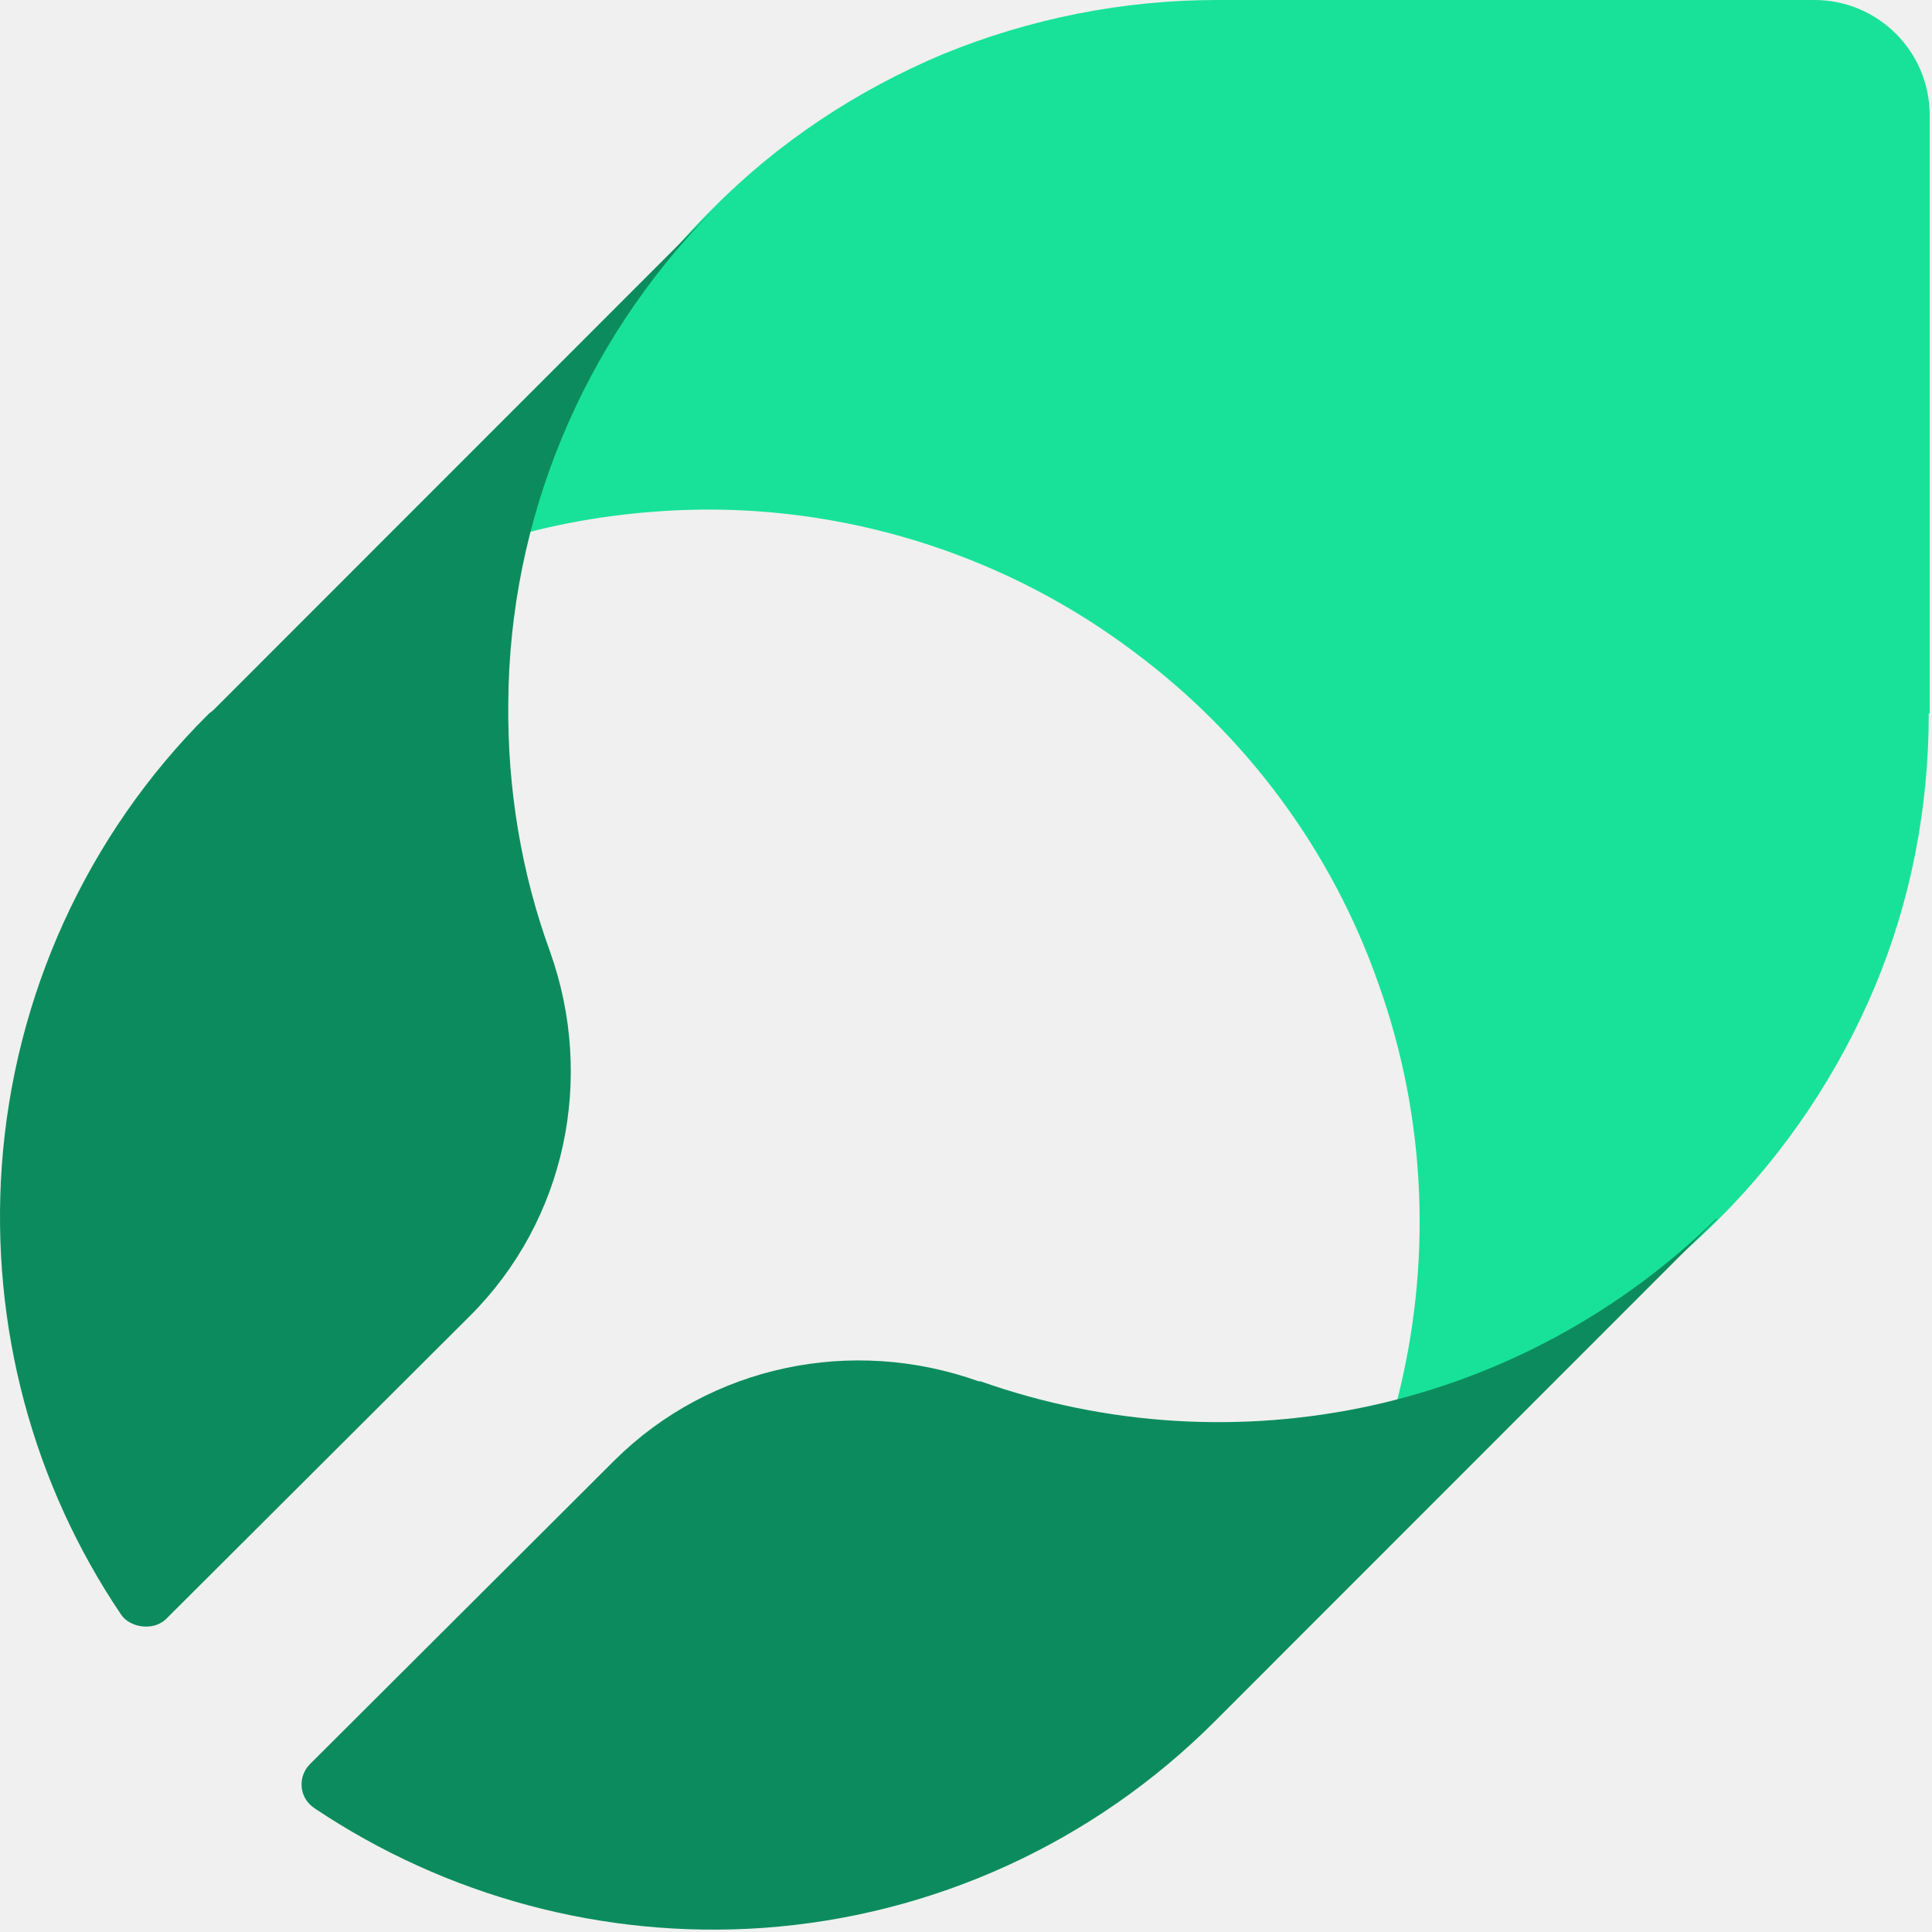
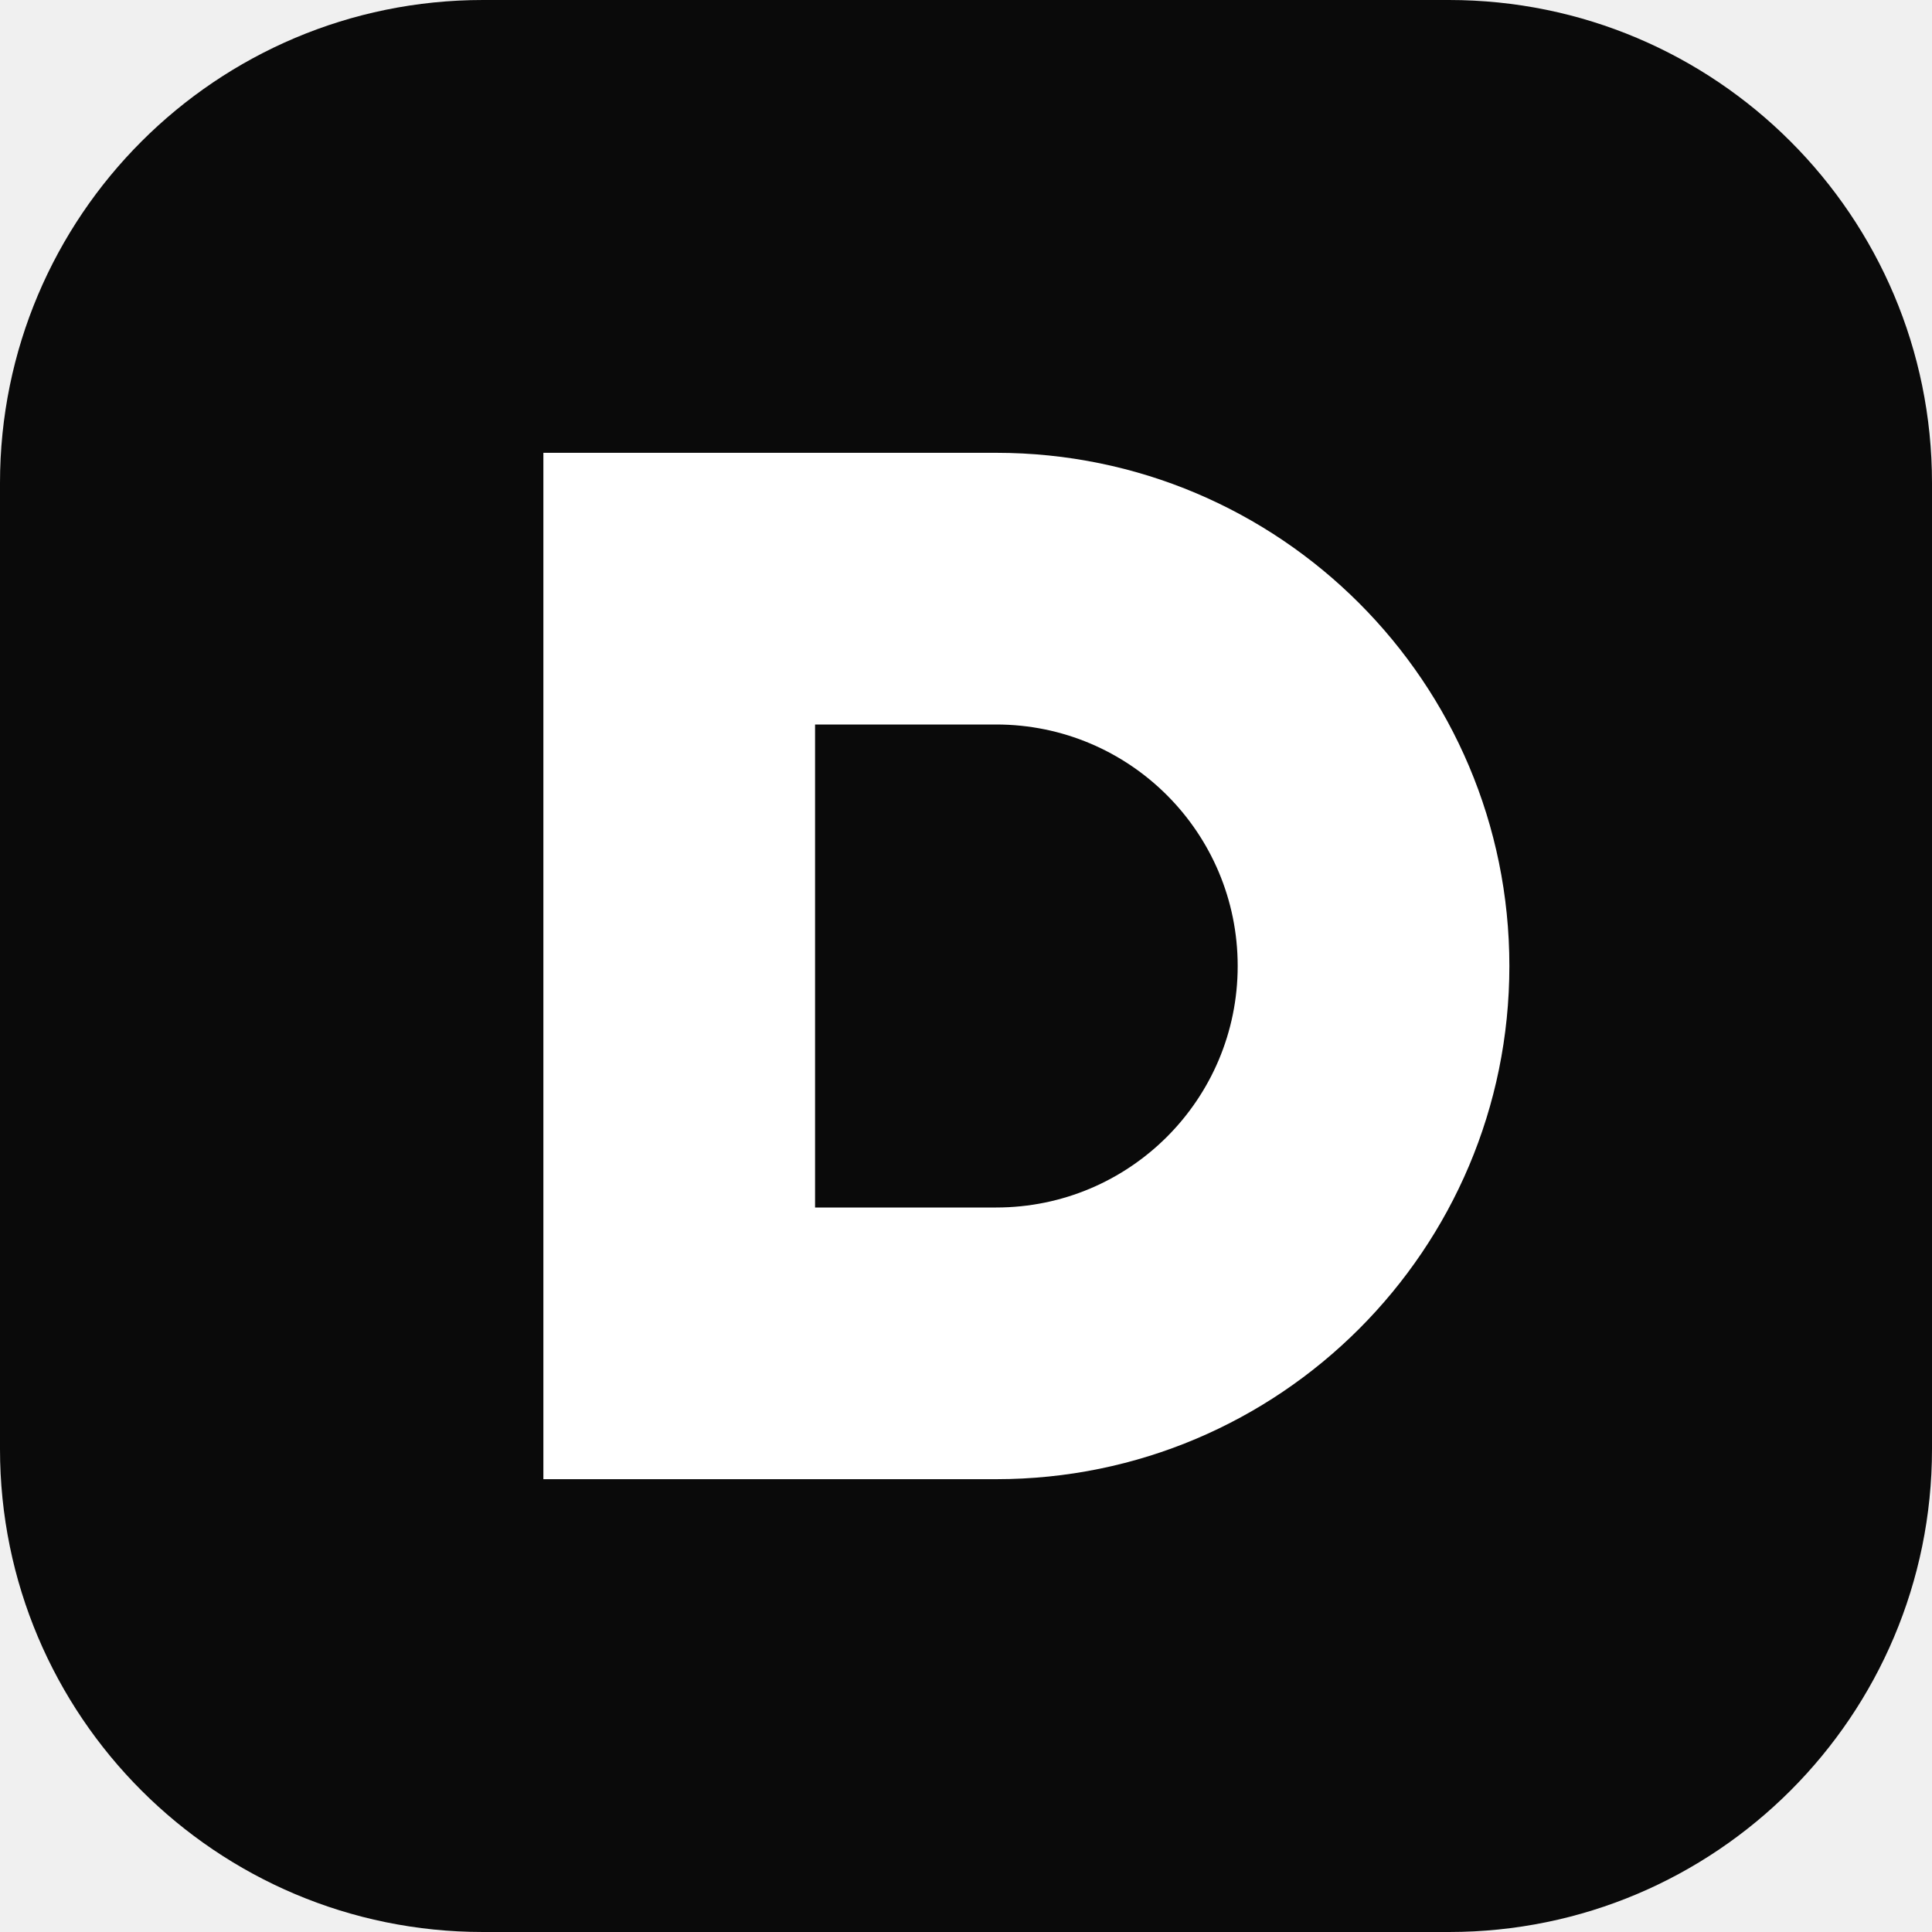
- <svg xmlns="http://www.w3.org/2000/svg" width="502" height="502" viewBox="0 0 502 502" fill="none">
-   <path d="M501.402 185.33V29.962C501.402 13.29 487.876 0 471.453 0H316.156C291.763 0 267.611 4.832 245.15 14.014C222.689 23.438 202.16 36.969 185.012 54.367L183.804 55.575C161.101 78.53 144.92 107.042 136.708 138.454C151.441 134.588 166.656 132.655 181.871 132.413C222.447 131.93 262.298 144.978 294.661 169.383C323.885 191.13 346.104 221.092 358.18 255.645C370.739 290.681 372.188 328.859 362.769 364.862C393.925 356.647 422.666 340.457 445.611 317.744L446.818 316.536C463.966 299.38 477.732 278.841 487.151 256.37C496.571 233.898 501.16 209.735 501.16 185.33H501.402Z" fill="#18E299" />
-   <path d="M132.071 182.706C132.312 135.044 151.32 89.307 184.764 55.125L55.557 184.391C55.076 184.873 54.594 185.113 54.113 185.595C22.593 216.888 3.586 258.774 0.458 303.066C-2.43 344.47 8.397 385.392 31.496 419.575C33.699 422.835 39.677 423.907 43.046 420.778L122.206 341.822C146.989 317.028 154.689 280.198 142.899 247.219C135.44 226.758 131.831 204.852 132.071 182.706Z" fill="#0C8C5E" />
-   <path d="M446.067 316.547C421.284 340.86 390.245 357.71 356.56 365.172C322.634 372.635 287.506 370.468 254.783 358.914C254.783 358.914 254.542 358.914 254.301 358.914C221.338 347.118 184.525 354.821 159.742 379.375L80.581 458.331C77.212 461.701 77.694 467.238 81.784 469.885C115.95 492.754 156.855 503.827 198.24 500.938C242.512 497.809 284.137 478.792 315.656 447.258L316.859 446.054L446.067 316.788V316.547Z" fill="#0C8C5E" />
+ <svg xmlns="http://www.w3.org/2000/svg" width="64" height="64" viewBox="0 0 64 64" fill="none">
+   <rect width="64" height="64" rx="16" fill="#0A0A0A" />
+   <path fill-rule="evenodd" clip-rule="evenodd" fill="#FFFFFF" d="M18 15 H33 C42.39 15 50 22.61 50 32 C50 41.39 42.39 49 33 49 H18 Z M27 24 H33 C37.42 24 41 27.58 41 32 C41 36.42 37.42 40 33 40 H27 Z" />
</svg>
